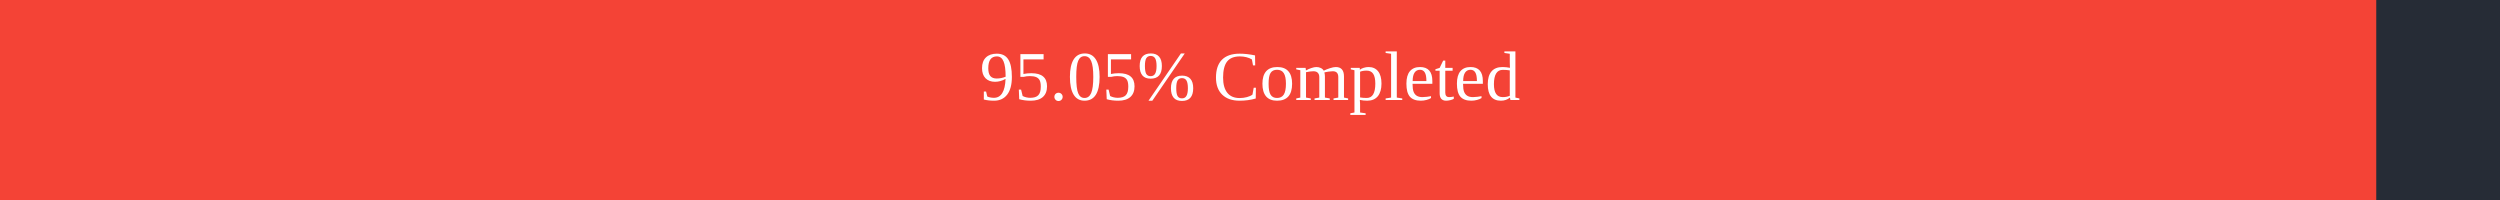
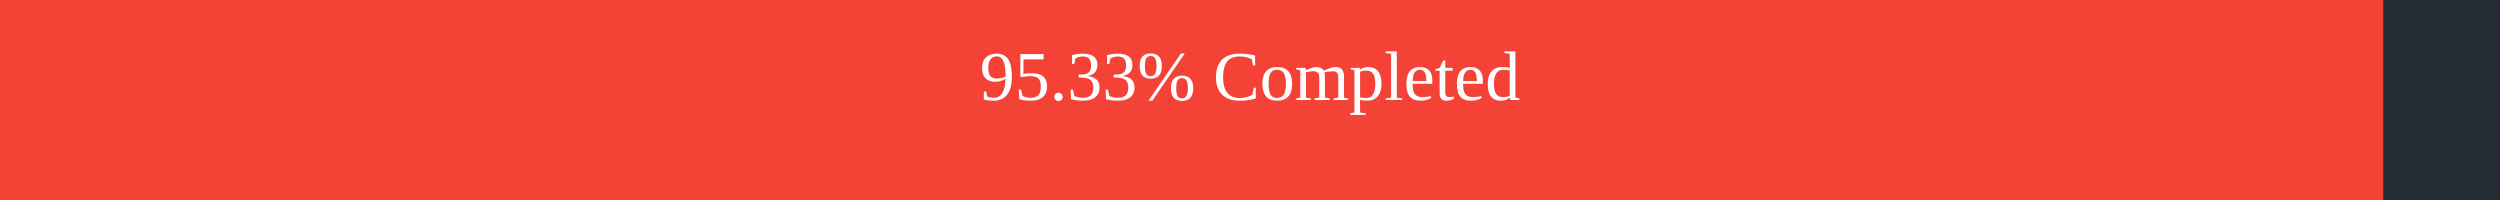
<svg xmlns="http://www.w3.org/2000/svg" width="500" height="40">
  <rect x="0" y="0" width="500" height="40" fill="#262C36" />
-   <rect x="0" y="0" width="475.25" height="40" fill="#f44336" />
+   <rect x="0" y="0" width="476.65" height="40" fill="#f44336" />
  <text x="250" y="20" text-anchor="middle" alignment-baseline="middle" font-size="14" fill="white">
-         95.05% Completed
+         95.33% Completed
      </text>
</svg>
